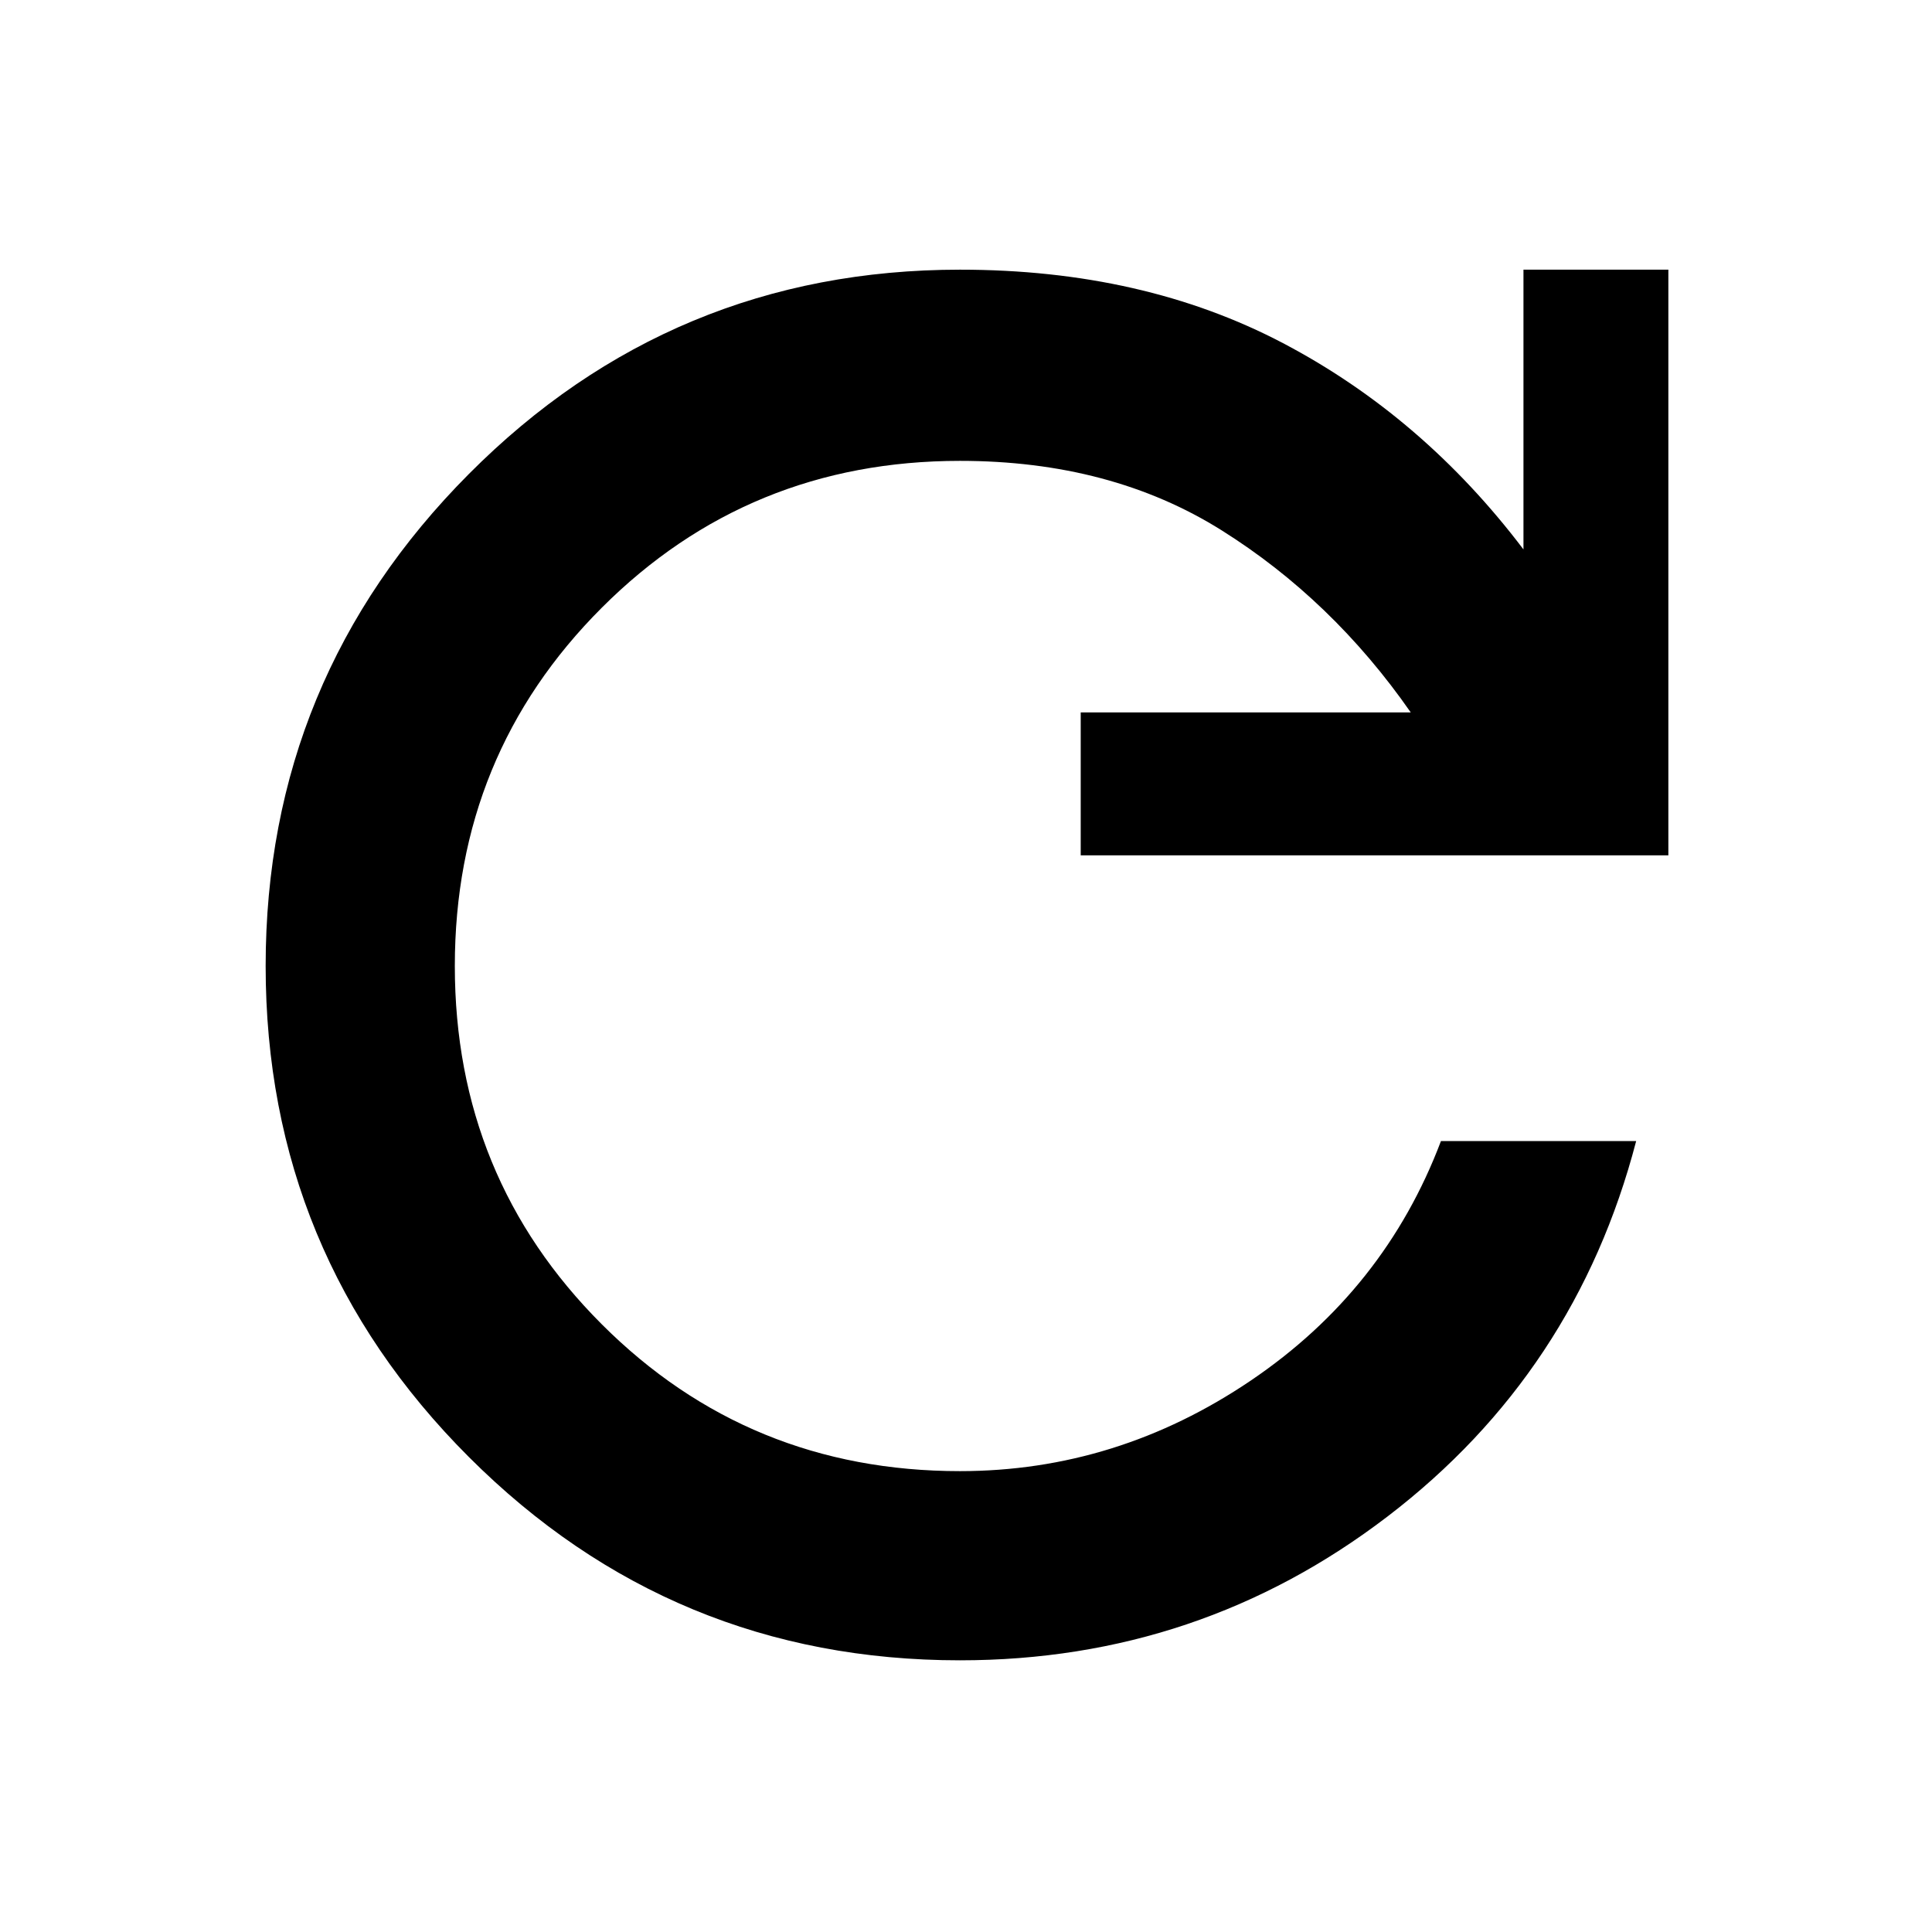
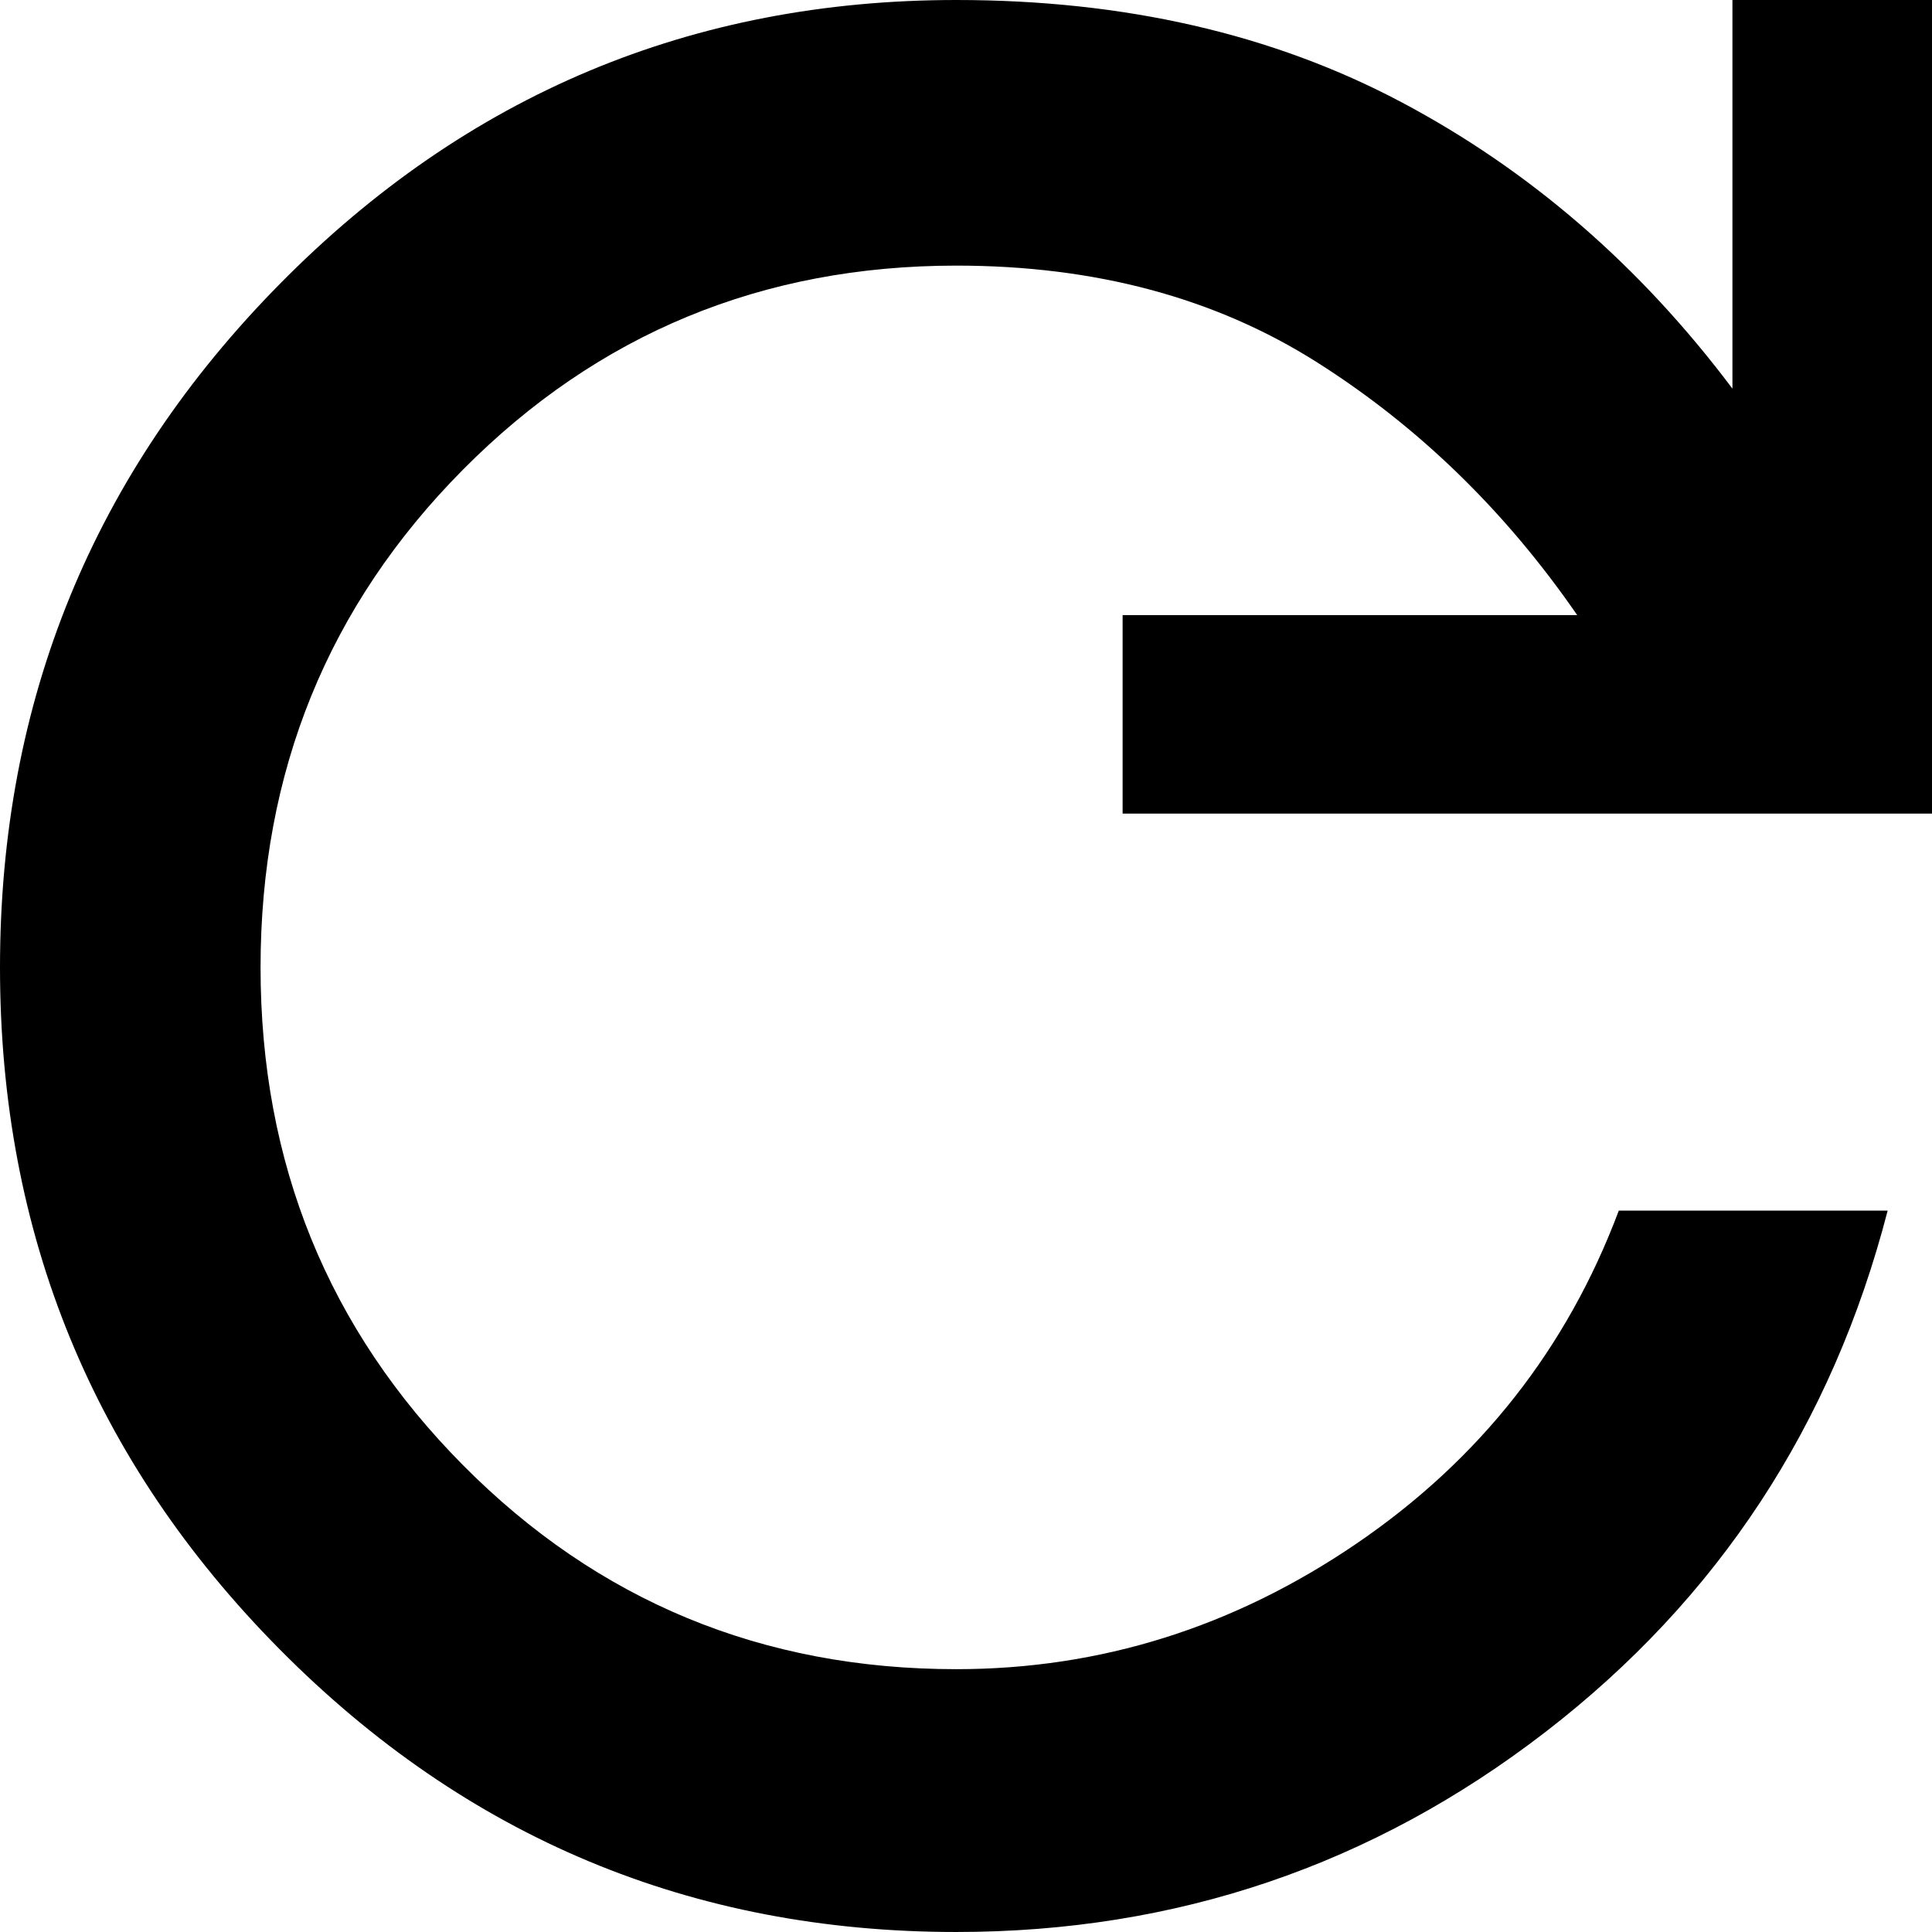
- <svg xmlns="http://www.w3.org/2000/svg" width="100%" height="100%" viewBox="0 0 48 48" version="1.1" xml:space="preserve" style="fill-rule:evenodd;clip-rule:evenodd;stroke-linejoin:round;stroke-miterlimit:2;">
-   <path d="M23.85,41.25c-4.767,0 -8.833,-1.683 -12.2,-5.05c-3.367,-3.367 -5.05,-7.433 -5.05,-12.2c-0,-4.767 1.683,-8.842 5.05,-12.225c3.367,-3.383 7.433,-5.075 12.2,-5.075c3.033,0 5.708,0.608 8.025,1.825c2.317,1.217 4.308,2.925 5.975,5.125l0,-6.95l3.6,0l0,14.55l-14.6,0l0,-3.55l8.2,0c-1.3,-1.867 -2.867,-3.375 -4.7,-4.525c-1.833,-1.15 -4,-1.725 -6.5,-1.725c-3.5,0 -6.467,1.217 -8.9,3.65c-2.433,2.433 -3.65,5.4 -3.65,8.9c0,3.5 1.217,6.467 3.65,8.9c2.433,2.433 5.4,3.65 8.9,3.65c2.6,0 5.008,-0.75 7.225,-2.25c2.217,-1.5 3.792,-3.483 4.725,-5.95l4.85,0c-1,3.833 -3.058,6.942 -6.175,9.325c-3.117,2.383 -6.658,3.575 -10.625,3.575Z" style="fill-rule:nonzero;" />
+ <svg xmlns="http://www.w3.org/2000/svg" width="100%" height="100%" viewBox="0 0 40 40" version="1.1" xml:space="preserve" style="fill-rule:evenodd;clip-rule:evenodd;stroke-linejoin:round;stroke-miterlimit:2;">
+   <g transform="matrix(1.14778,0,0,1.15774,-7.57532,-7.75687)">
+     <path d="M23.85,41.25C19.083,41.25 15.017,39.567 11.65,36.2C8.283,32.833 6.6,28.767 6.6,24C6.6,19.233 8.283,15.158 11.65,11.775C15.017,8.392 19.083,6.7 23.85,6.7C26.883,6.7 29.558,7.308 31.875,8.525C34.192,9.742 36.183,11.45 37.85,13.65L37.85,6.7L41.45,6.7L41.45,21.25L26.85,21.25L26.85,17.7L35.05,17.7C33.75,15.833 32.183,14.325 30.35,13.175C28.517,12.025 26.35,11.45 23.85,11.45C20.35,11.45 17.383,12.667 14.95,15.1C12.517,17.533 11.3,20.5 11.3,24C11.3,27.5 12.517,30.467 14.95,32.9C17.383,35.333 20.35,36.55 23.85,36.55C26.45,36.55 28.858,35.8 31.075,34.3C33.292,32.8 34.867,30.817 35.8,28.35L40.65,28.35C39.65,32.183 37.592,35.292 34.475,37.675C31.358,40.058 27.817,41.25 23.85,41.25Z" style="fill-rule:nonzero;" />
+   </g>
</svg>
